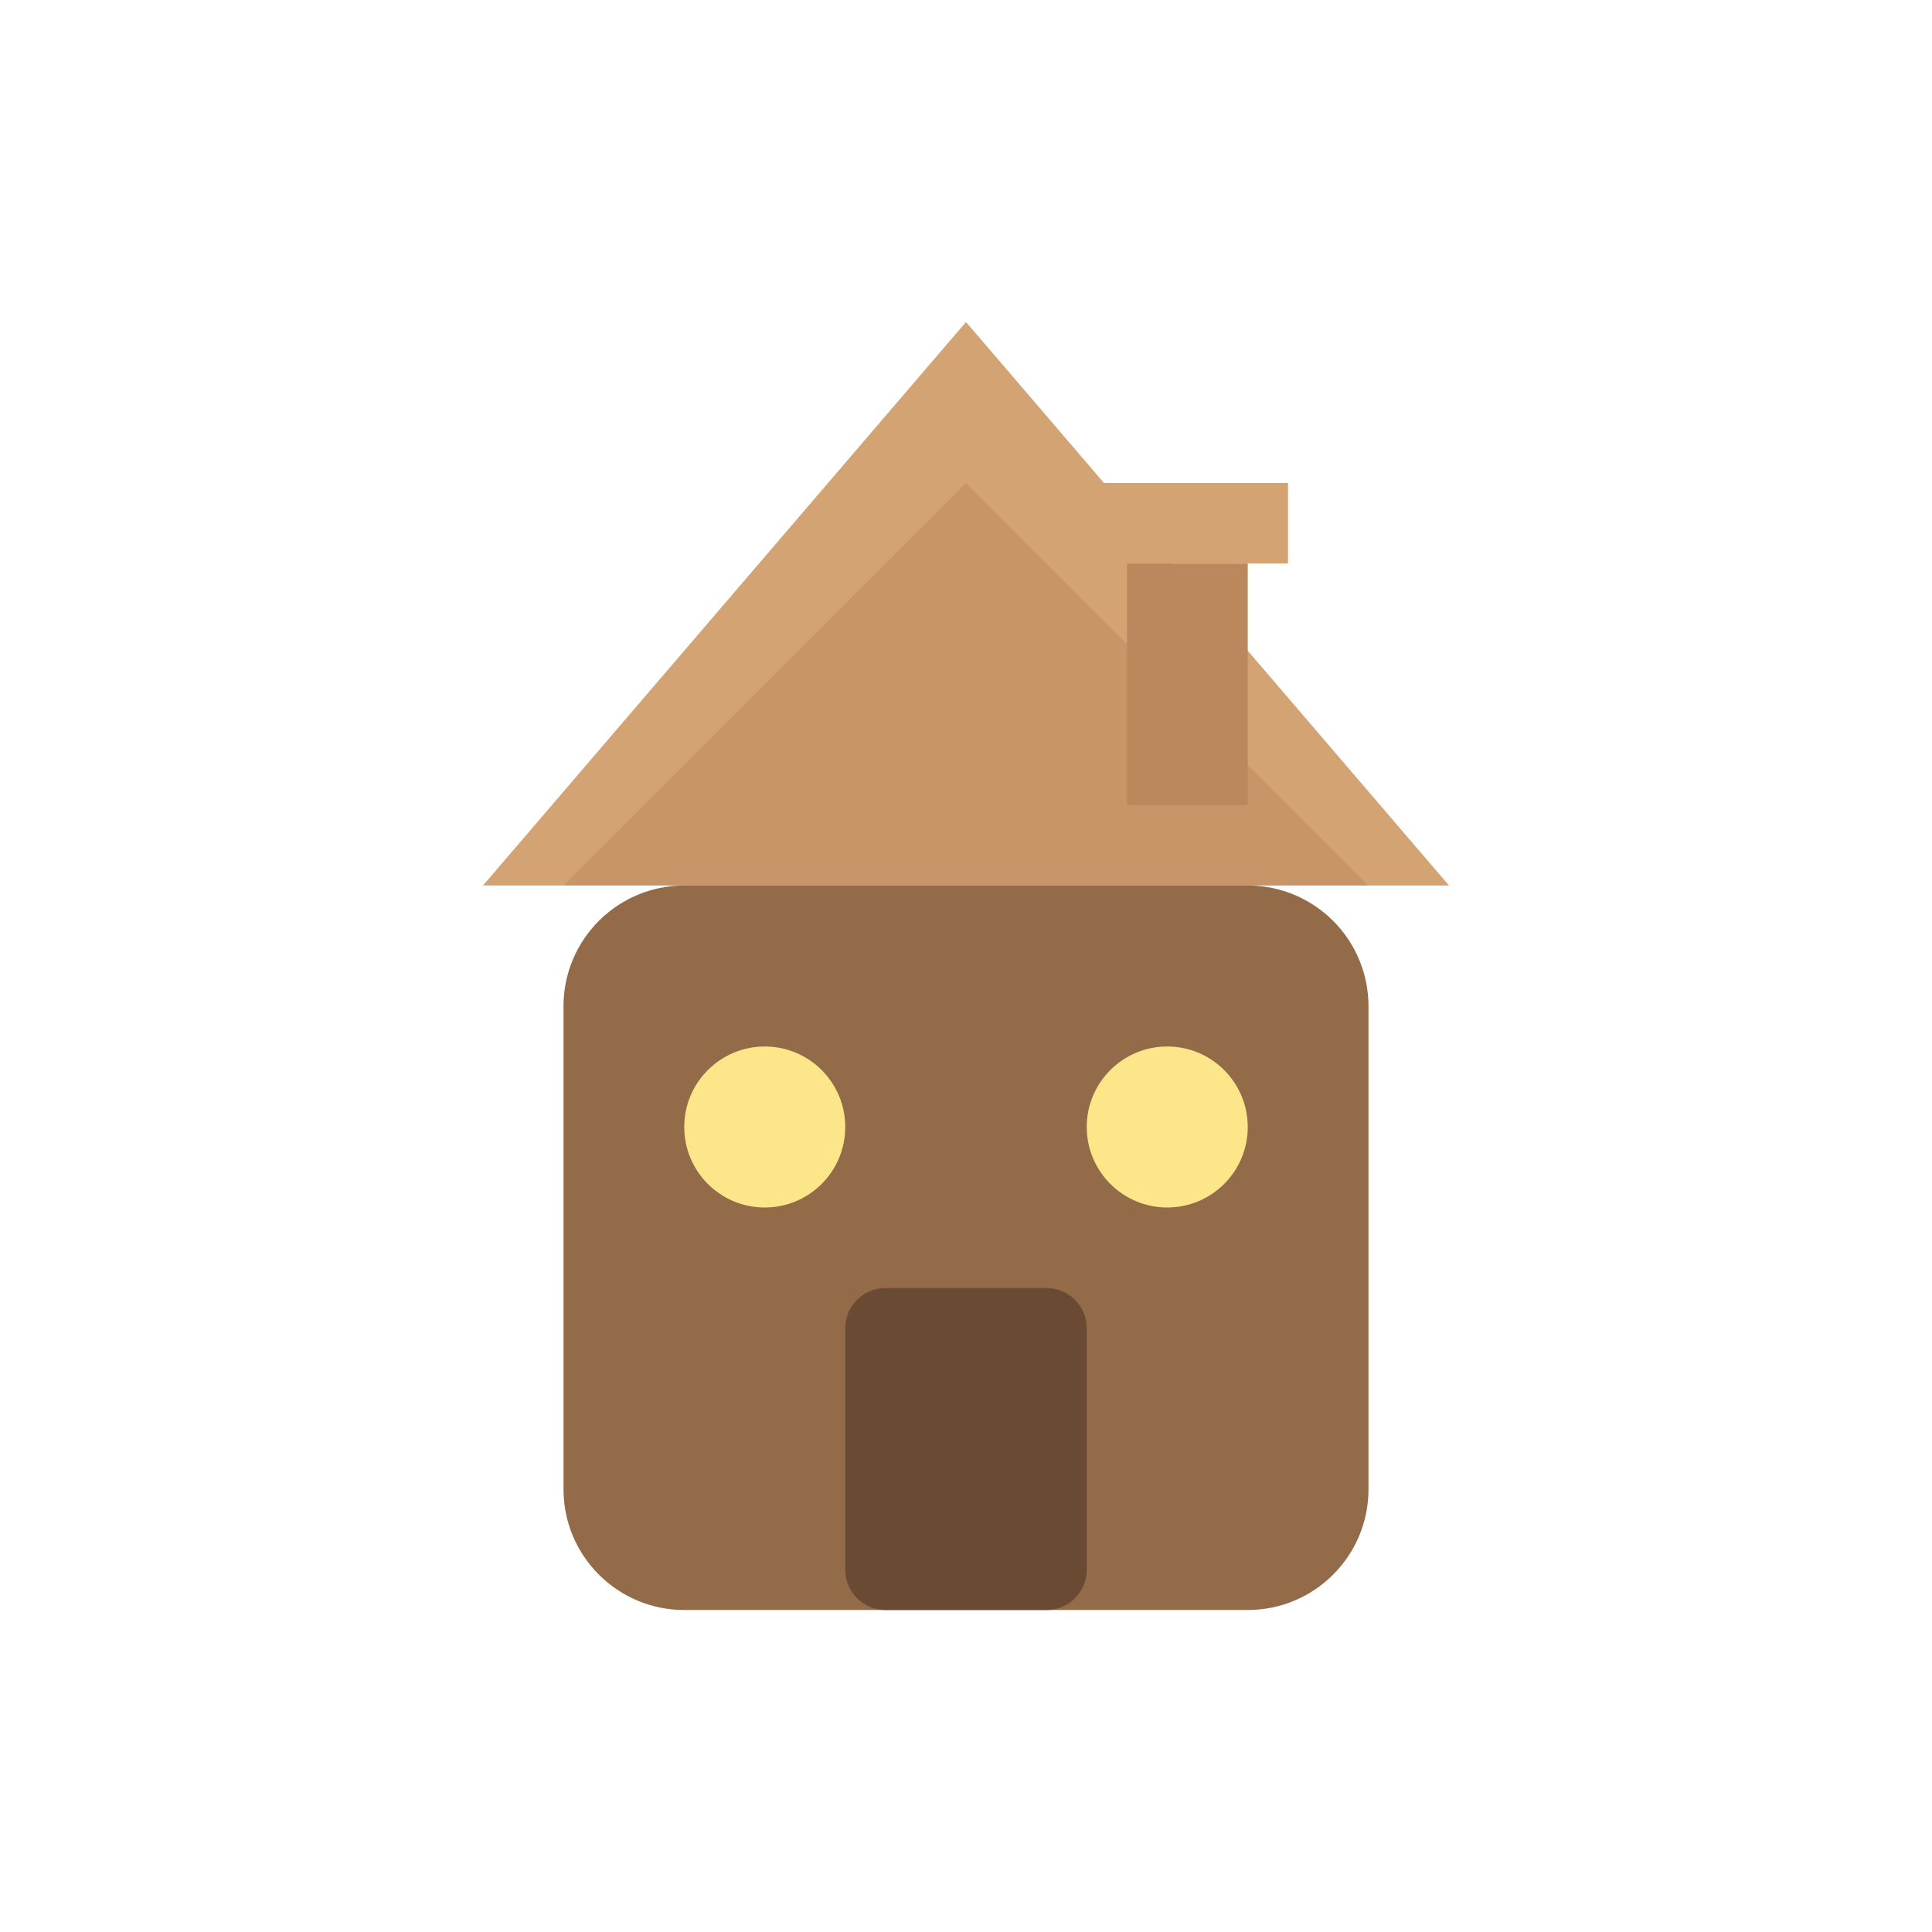
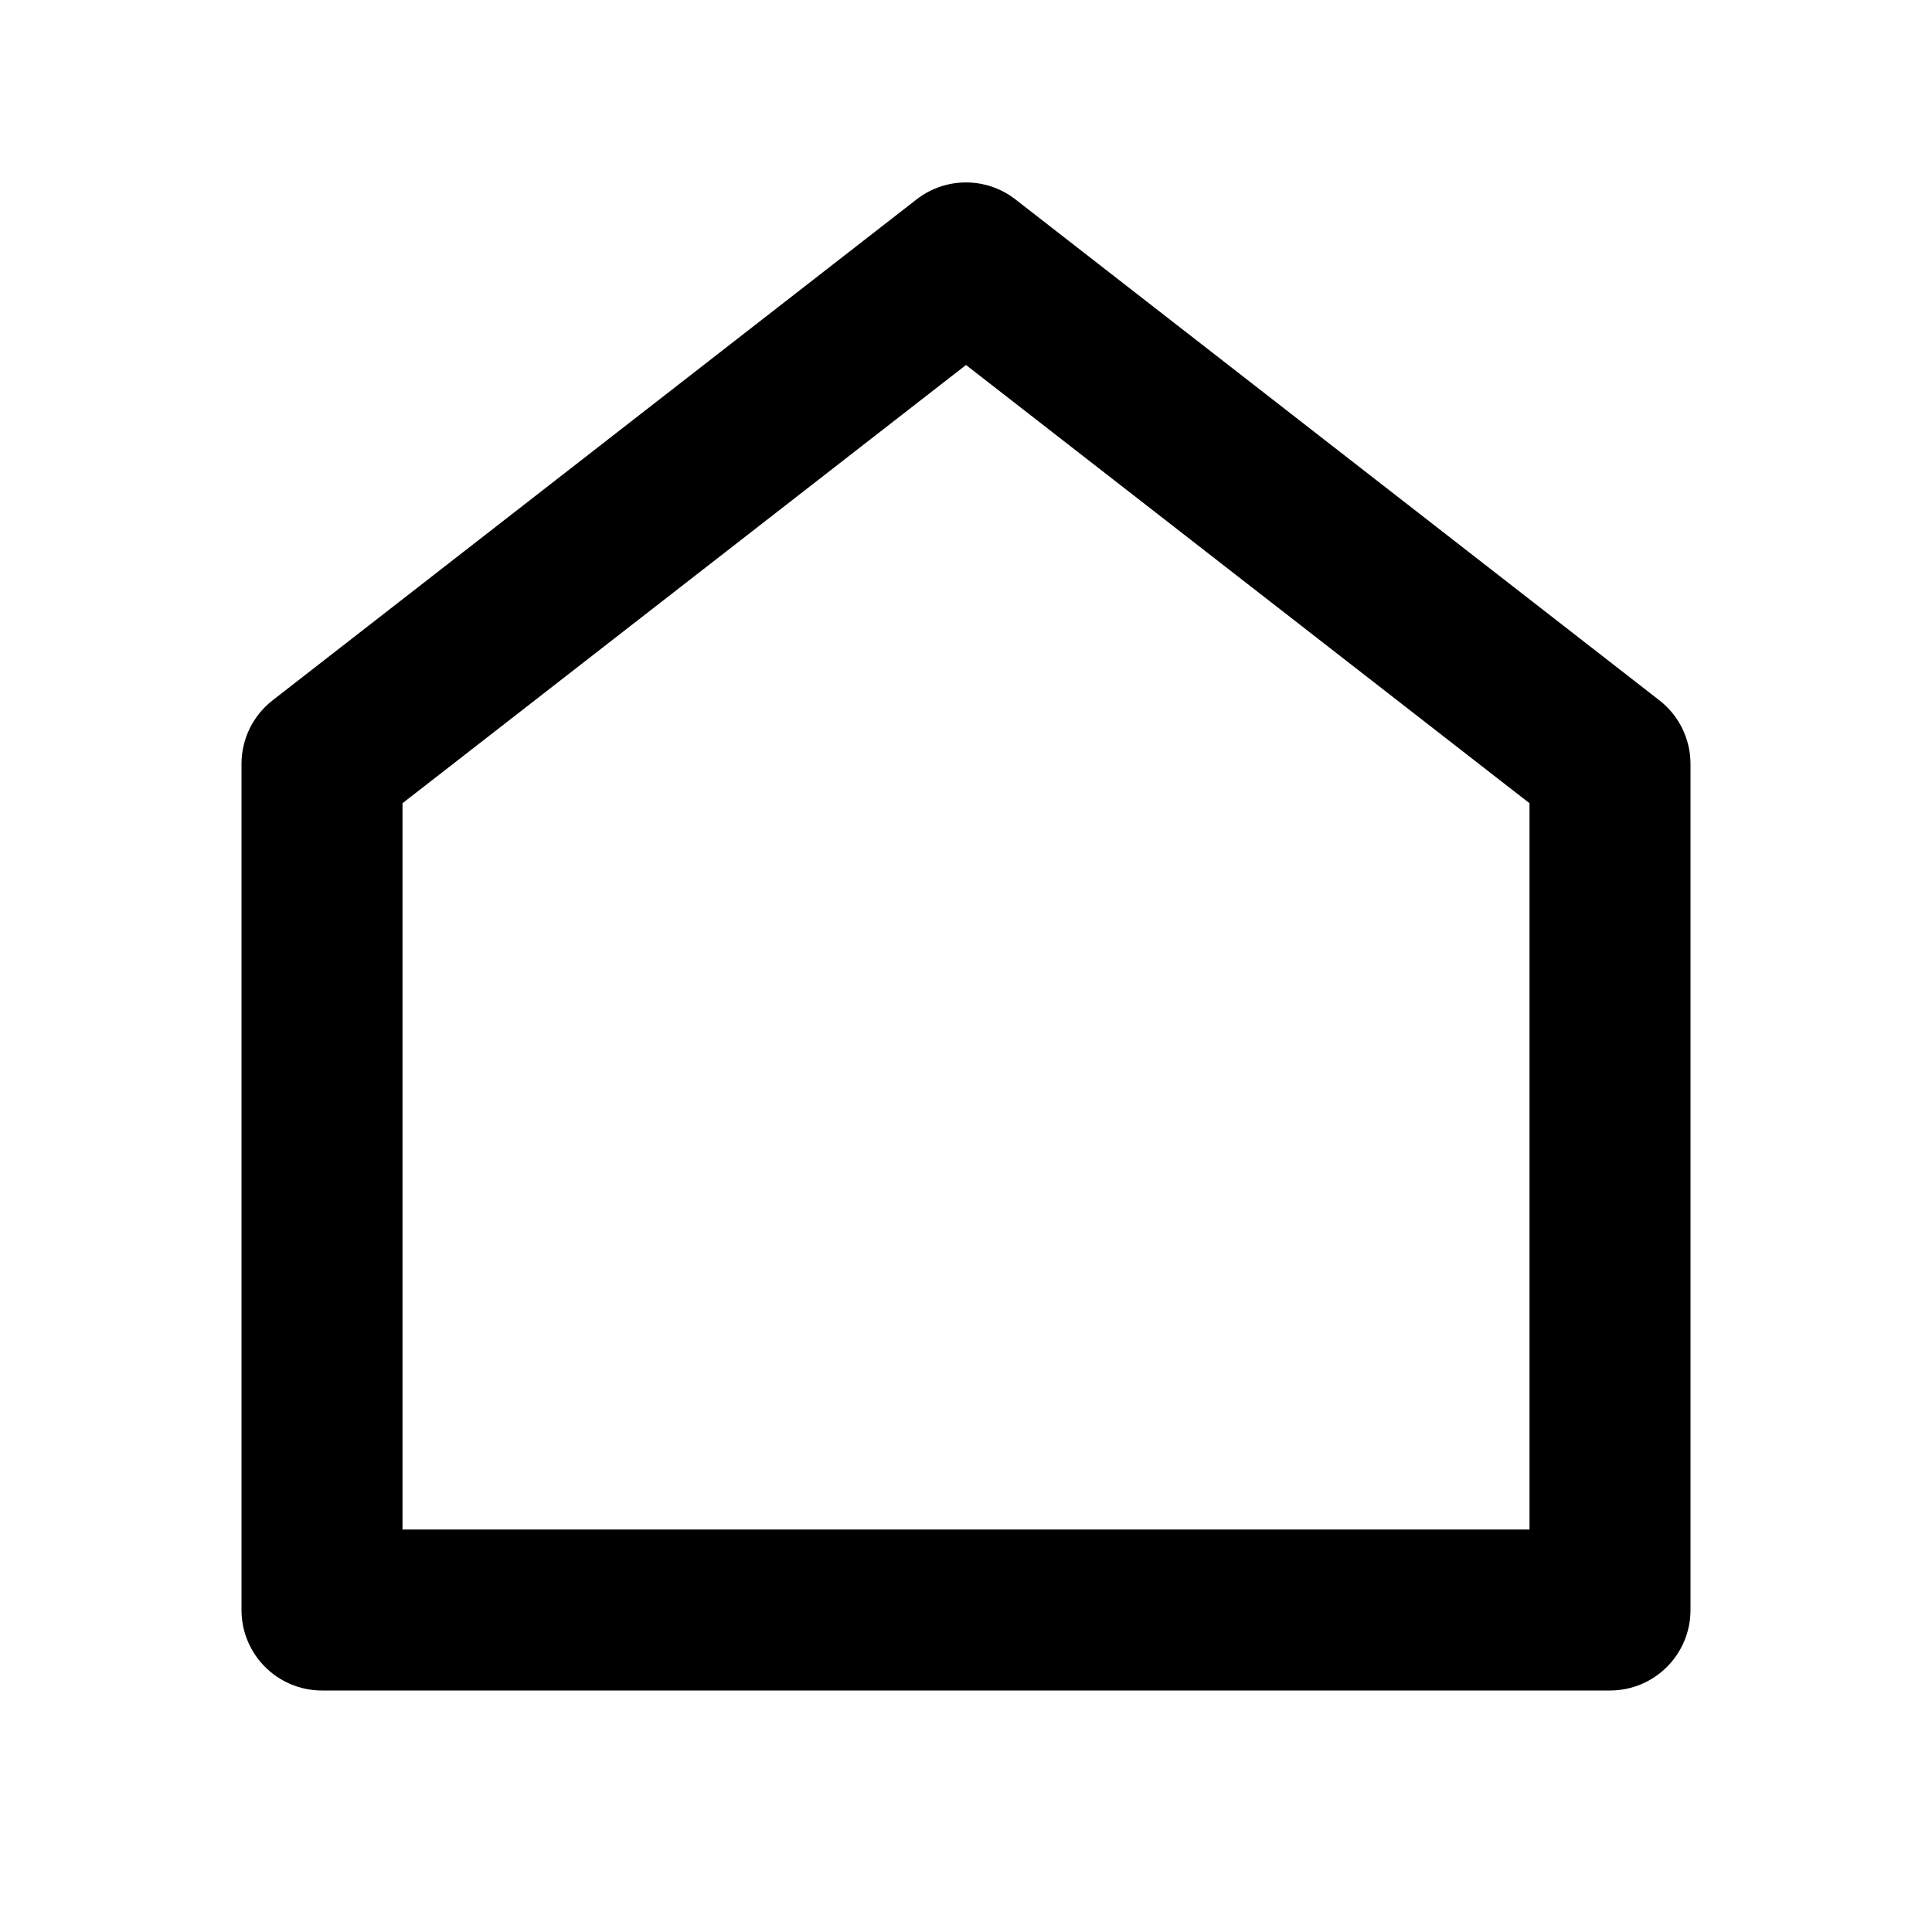
- <svg xmlns="http://www.w3.org/2000/svg" width="48" height="48" viewBox="0 0 48 48">
-   <path d="M12 22 L24 8 L36 22 Z" fill="#D4A373" />
-   <path d="M14 22 L24 12 L34 22 Z" fill="#BB875D" opacity="0.5" />
-   <rect x="14" y="22" width="20" height="18" rx="3" fill="#946B48" />
-   <rect x="21" y="32" width="6" height="8" rx="1" fill="#6B4A33" />
-   <circle cx="19" cy="28" r="2" fill="#FDE68A" />
-   <circle cx="29" cy="28" r="2" fill="#FDE68A" />
-   <rect x="28" y="14" width="3" height="6" fill="#BB875D" />
-   <rect x="27" y="12" width="5" height="2" fill="#D4A373" />
+ <svg xmlns="http://www.w3.org/2000/svg" t="1762234127035" class="icon" viewBox="0 0 1024 1024" version="1.1" p-id="6080" width="200" height="200">
+   <path d="M896 853.333a42.667 42.667 0 0 1-42.667 42.667H170.667a42.667 42.667 0 0 1-42.667-42.667V404.907a42.667 42.667 0 0 1 16.469-33.707l341.333-265.515a42.667 42.667 0 0 1 52.395 0l341.333 265.515a42.667 42.667 0 0 1 16.469 33.707V853.333z m-85.333-42.667V425.728l-298.667-232.277-298.667 232.277V810.667h597.333z" fill="#000000" p-id="6081" />
</svg>
